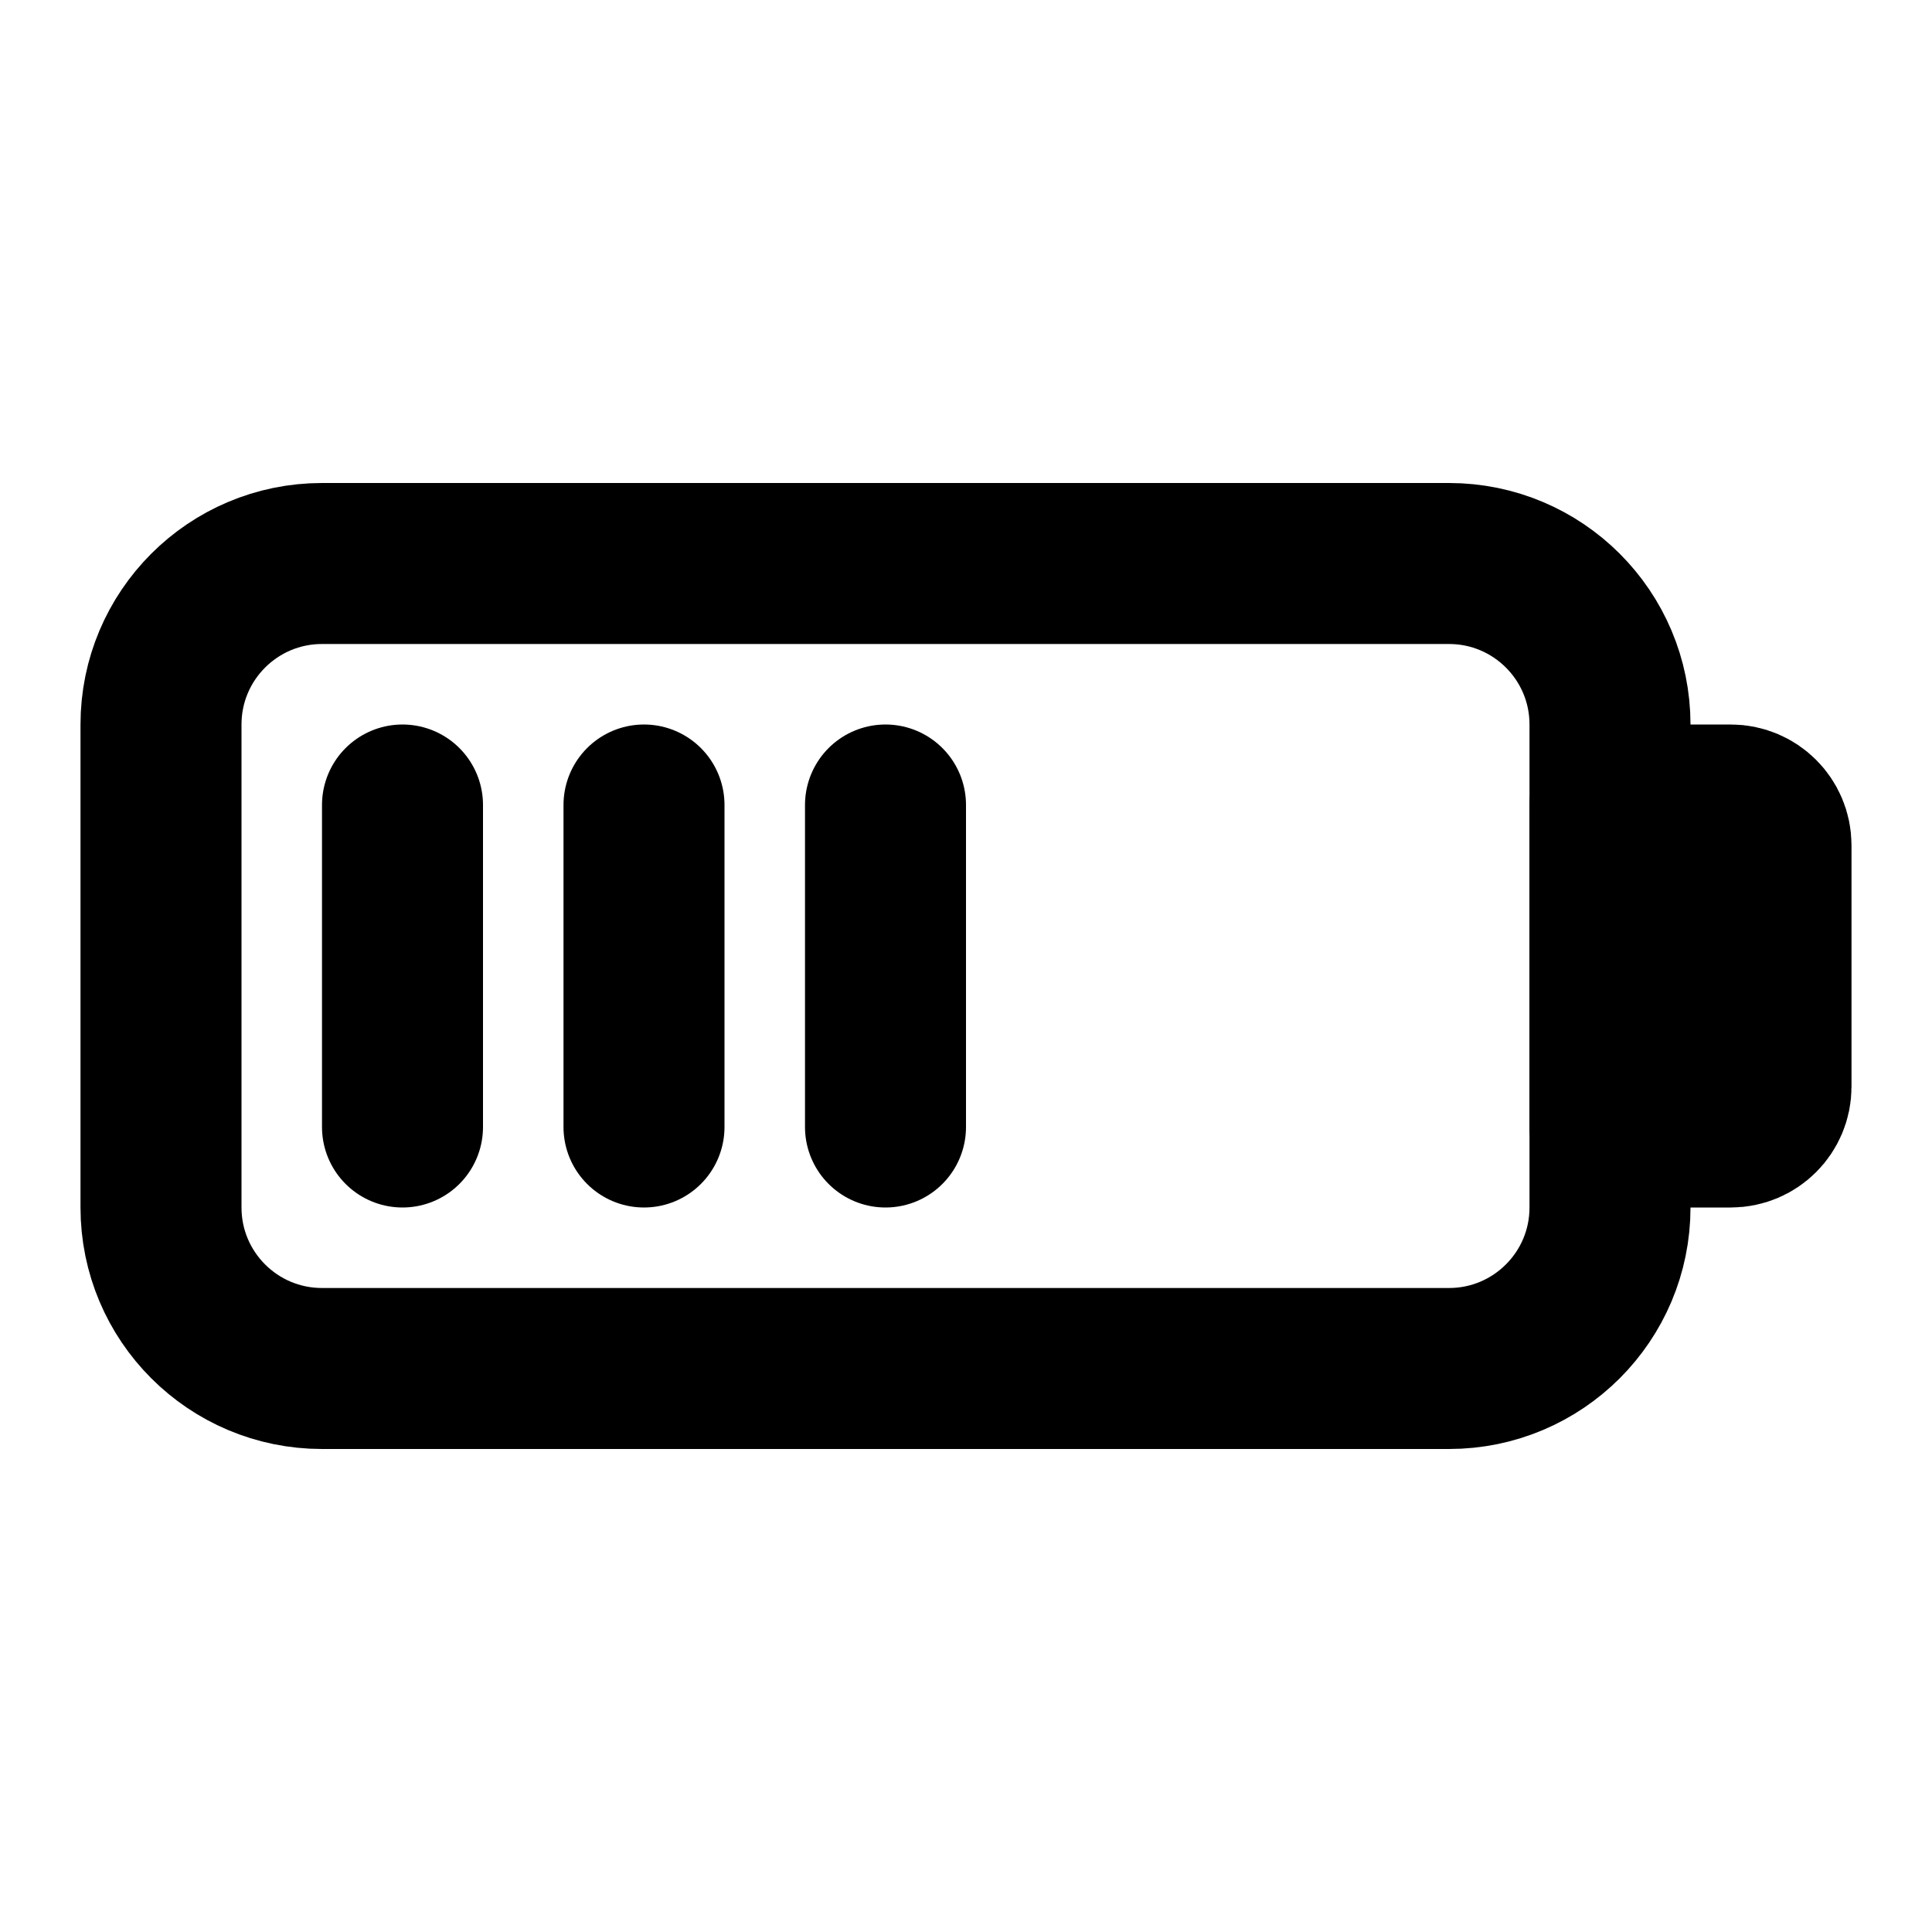
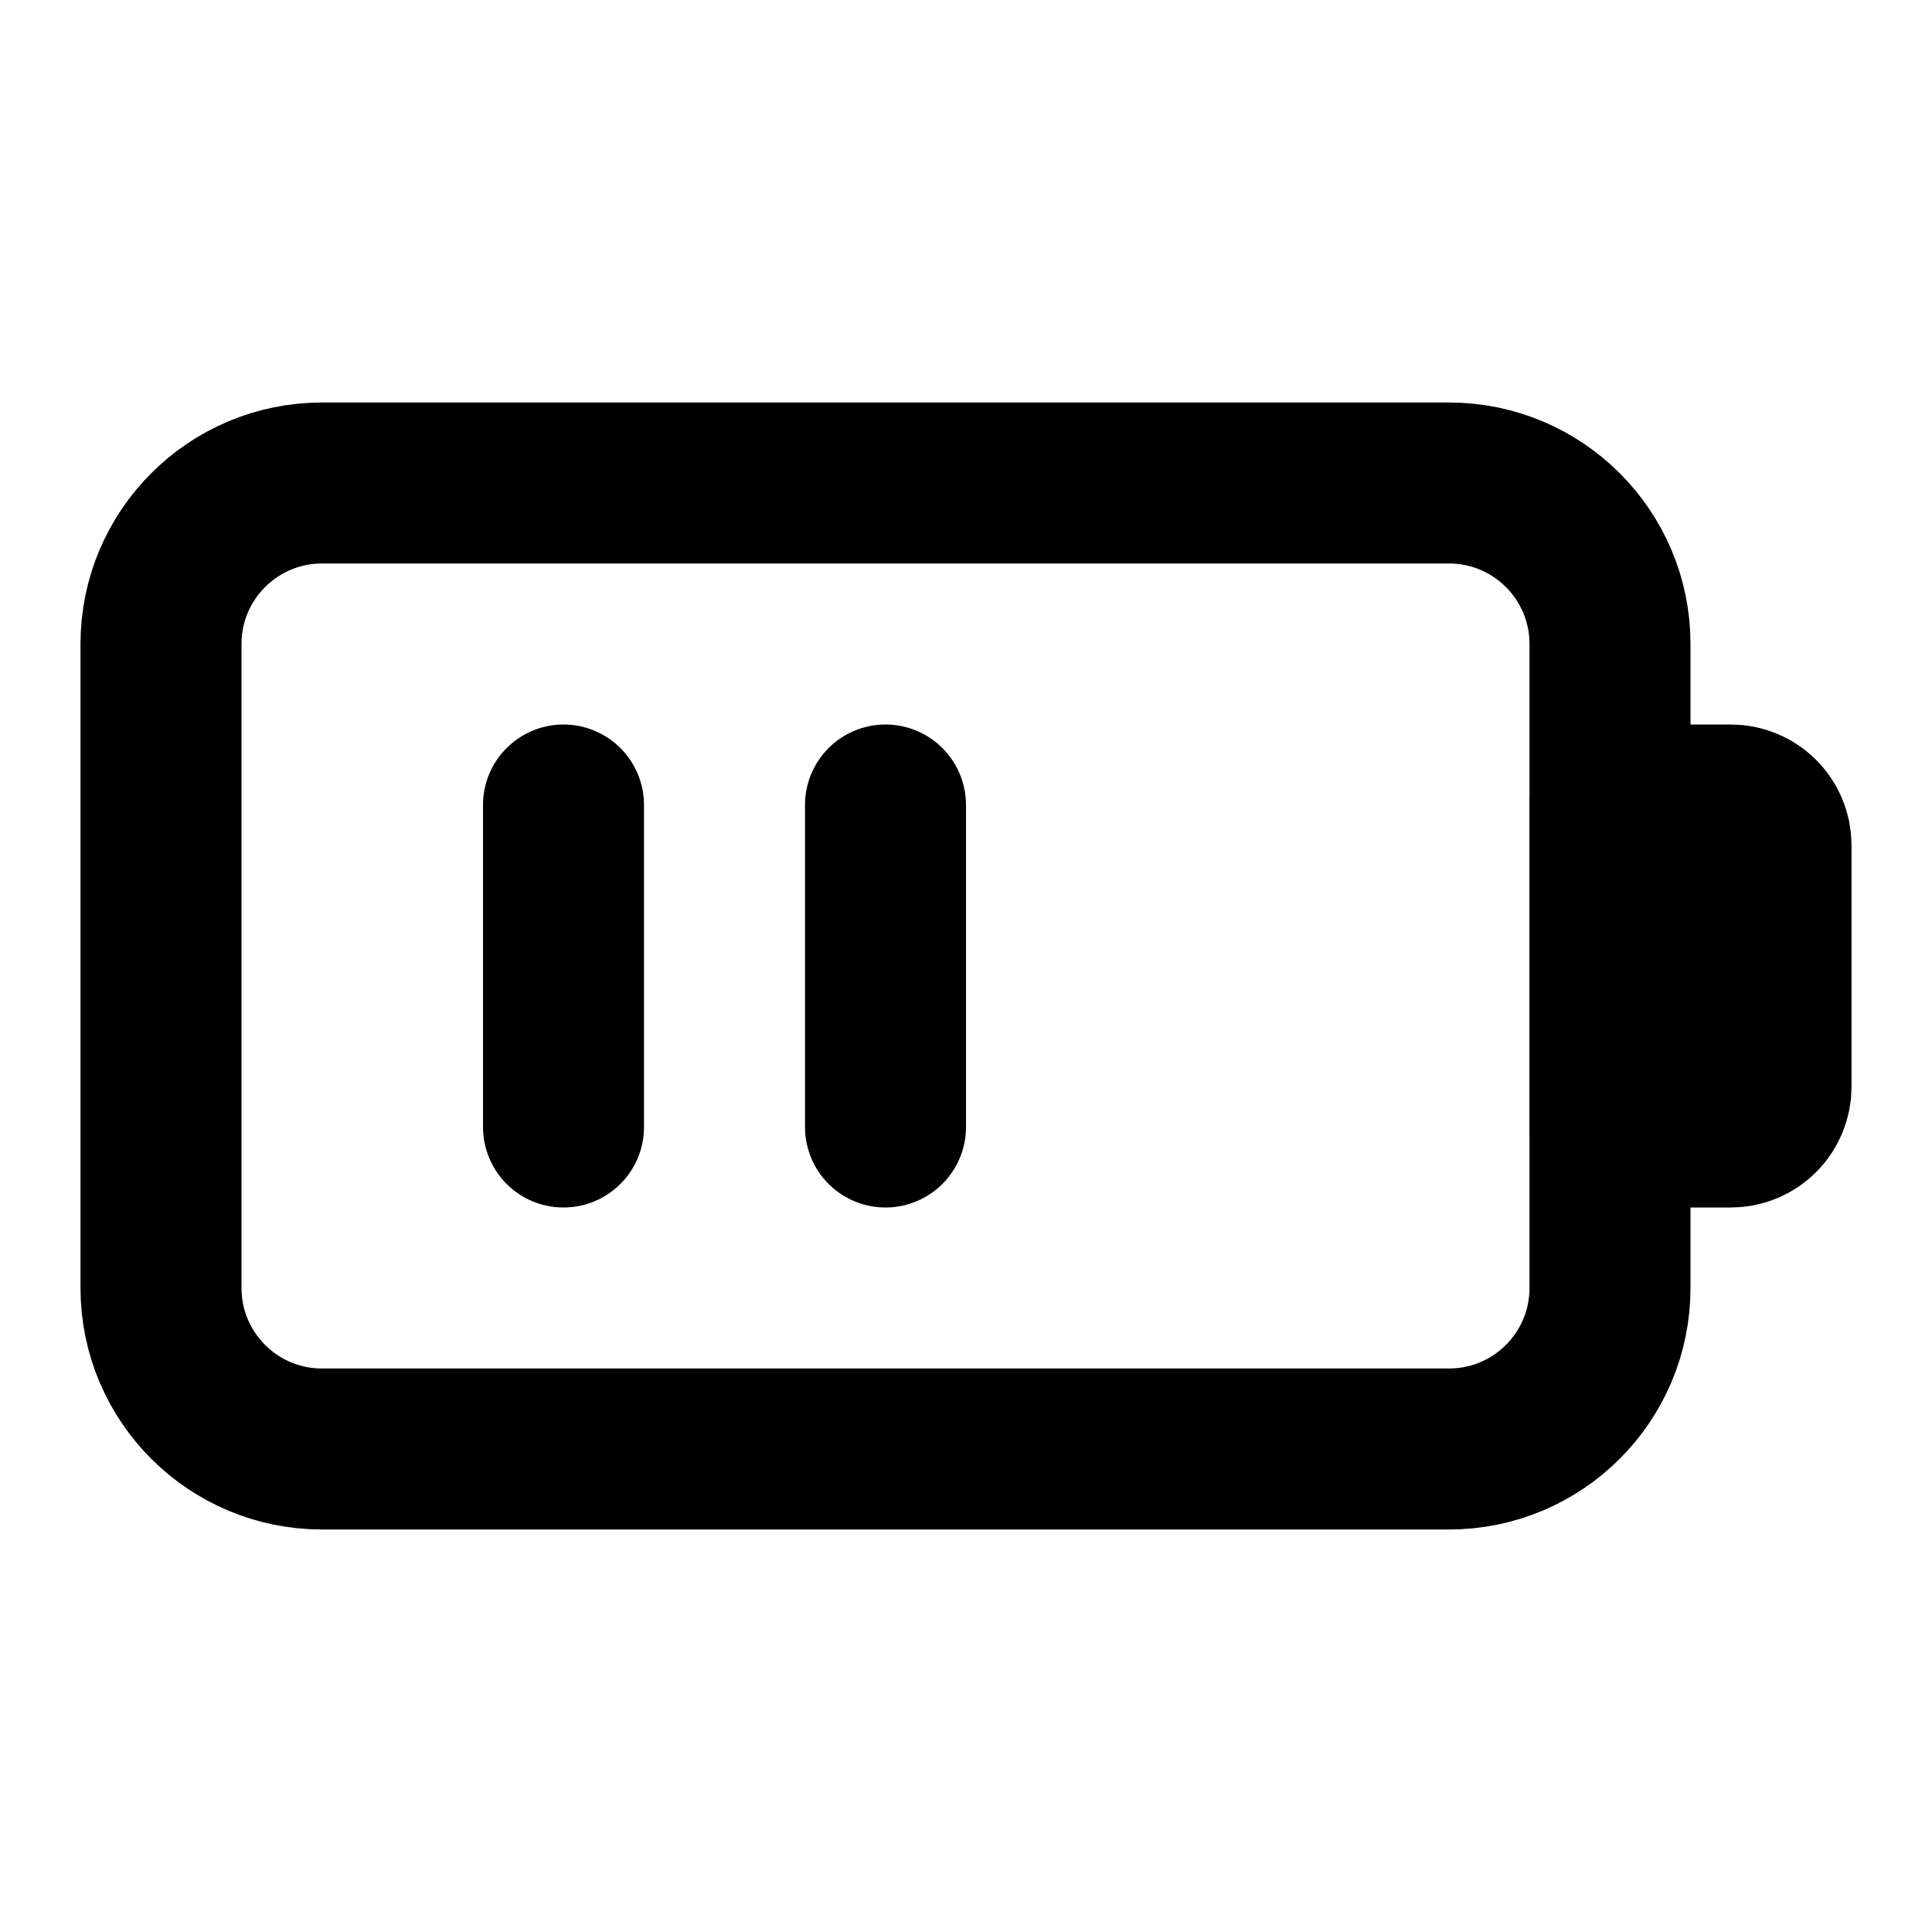
<svg xmlns="http://www.w3.org/2000/svg" width="24" height="24" viewBox="0 0 24 24" fill="none">
-   <rect x="2" y="7" width="18" height="10" rx="2" stroke="black" stroke-width="2" stroke-linecap="round" stroke-linejoin="round" />
-   <path d="M5 10V14" stroke="black" stroke-width="2" stroke-linecap="round" stroke-linejoin="round" />
-   <path d="M8 10V14" stroke="black" stroke-width="2" stroke-linecap="round" stroke-linejoin="round" />
+   <rect x="2" y="6" width="18" height="12" rx="2" stroke="black" stroke-width="2" stroke-linecap="round" stroke-linejoin="round" />
+   <path d="M20 10H21.5C21.776 10 22 10.224 22 10.5V13.5C22 13.776 21.776 14 21.5 14H20V10Z" stroke="black" stroke-width="2" stroke-linecap="round" stroke-linejoin="round" />
+   <path d="M7 10V14" stroke="black" stroke-width="2" stroke-linecap="round" stroke-linejoin="round" />
  <path d="M11 10V14" stroke="black" stroke-width="2" stroke-linecap="round" stroke-linejoin="round" />
-   <path d="M20 10H21.5C21.776 10 22 10.224 22 10.5V13.5C22 13.776 21.776 14 21.5 14H20V10Z" stroke="black" stroke-width="2" stroke-linecap="round" stroke-linejoin="round" />
</svg>
